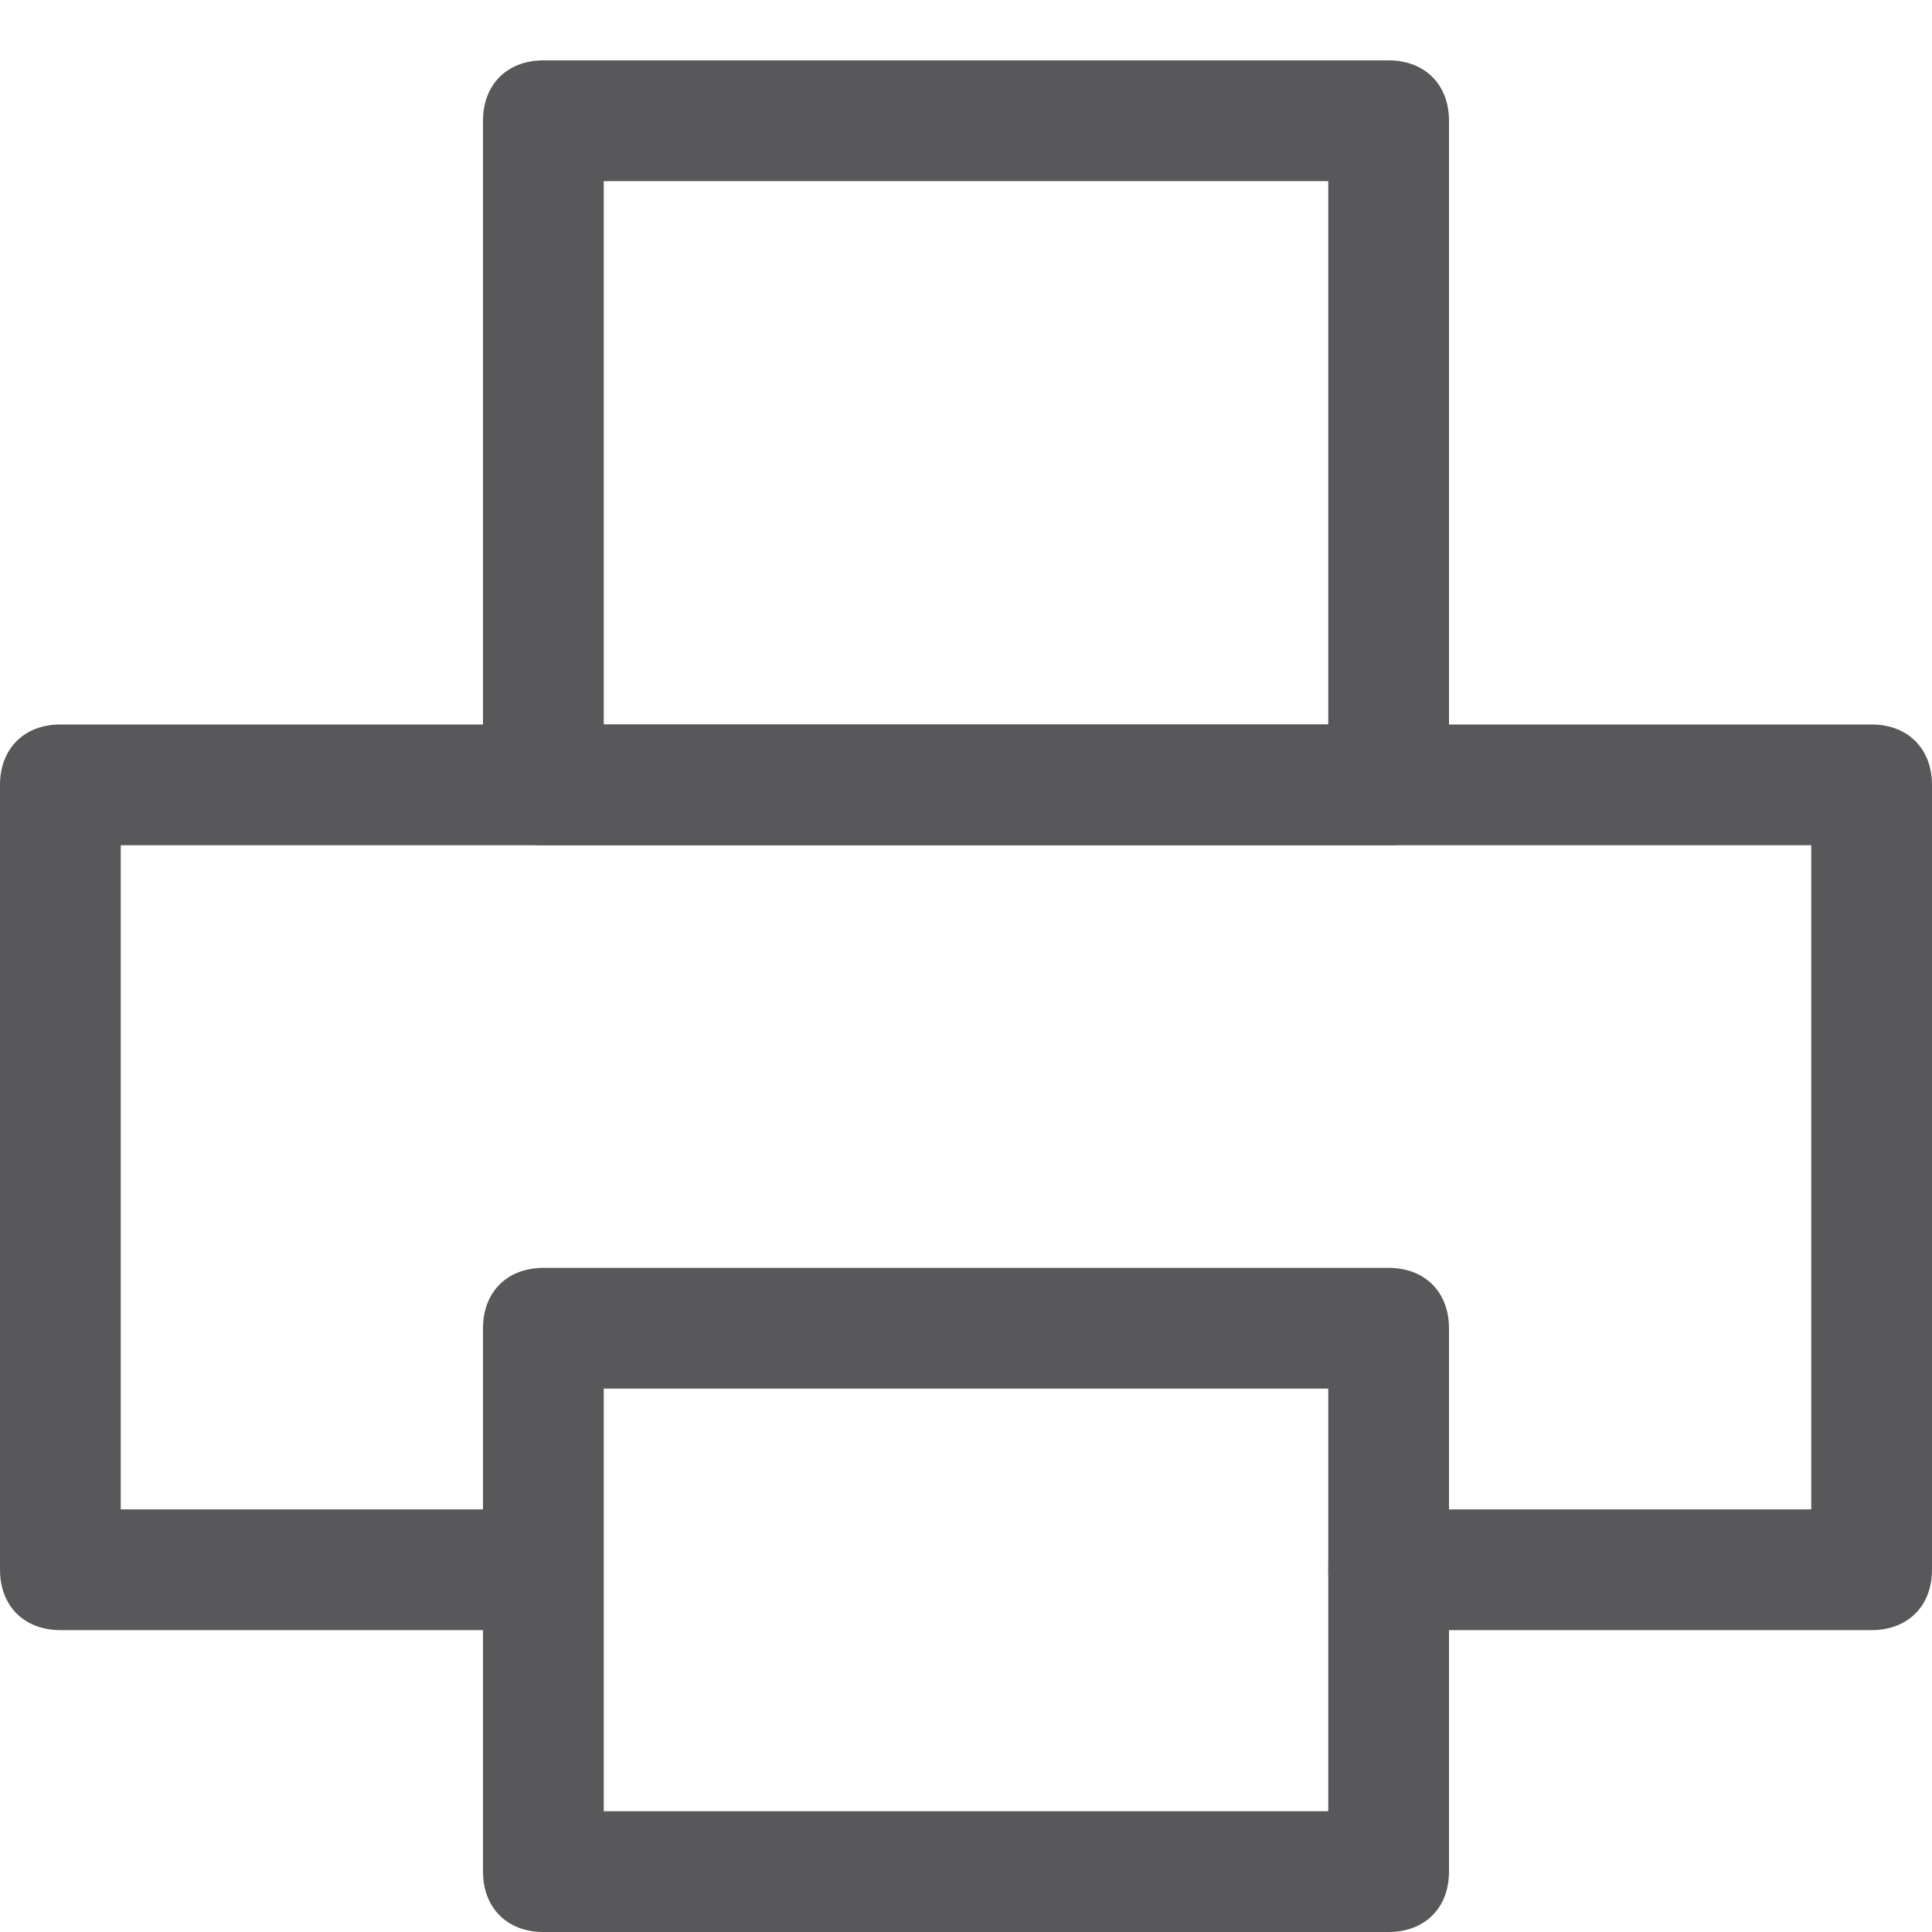
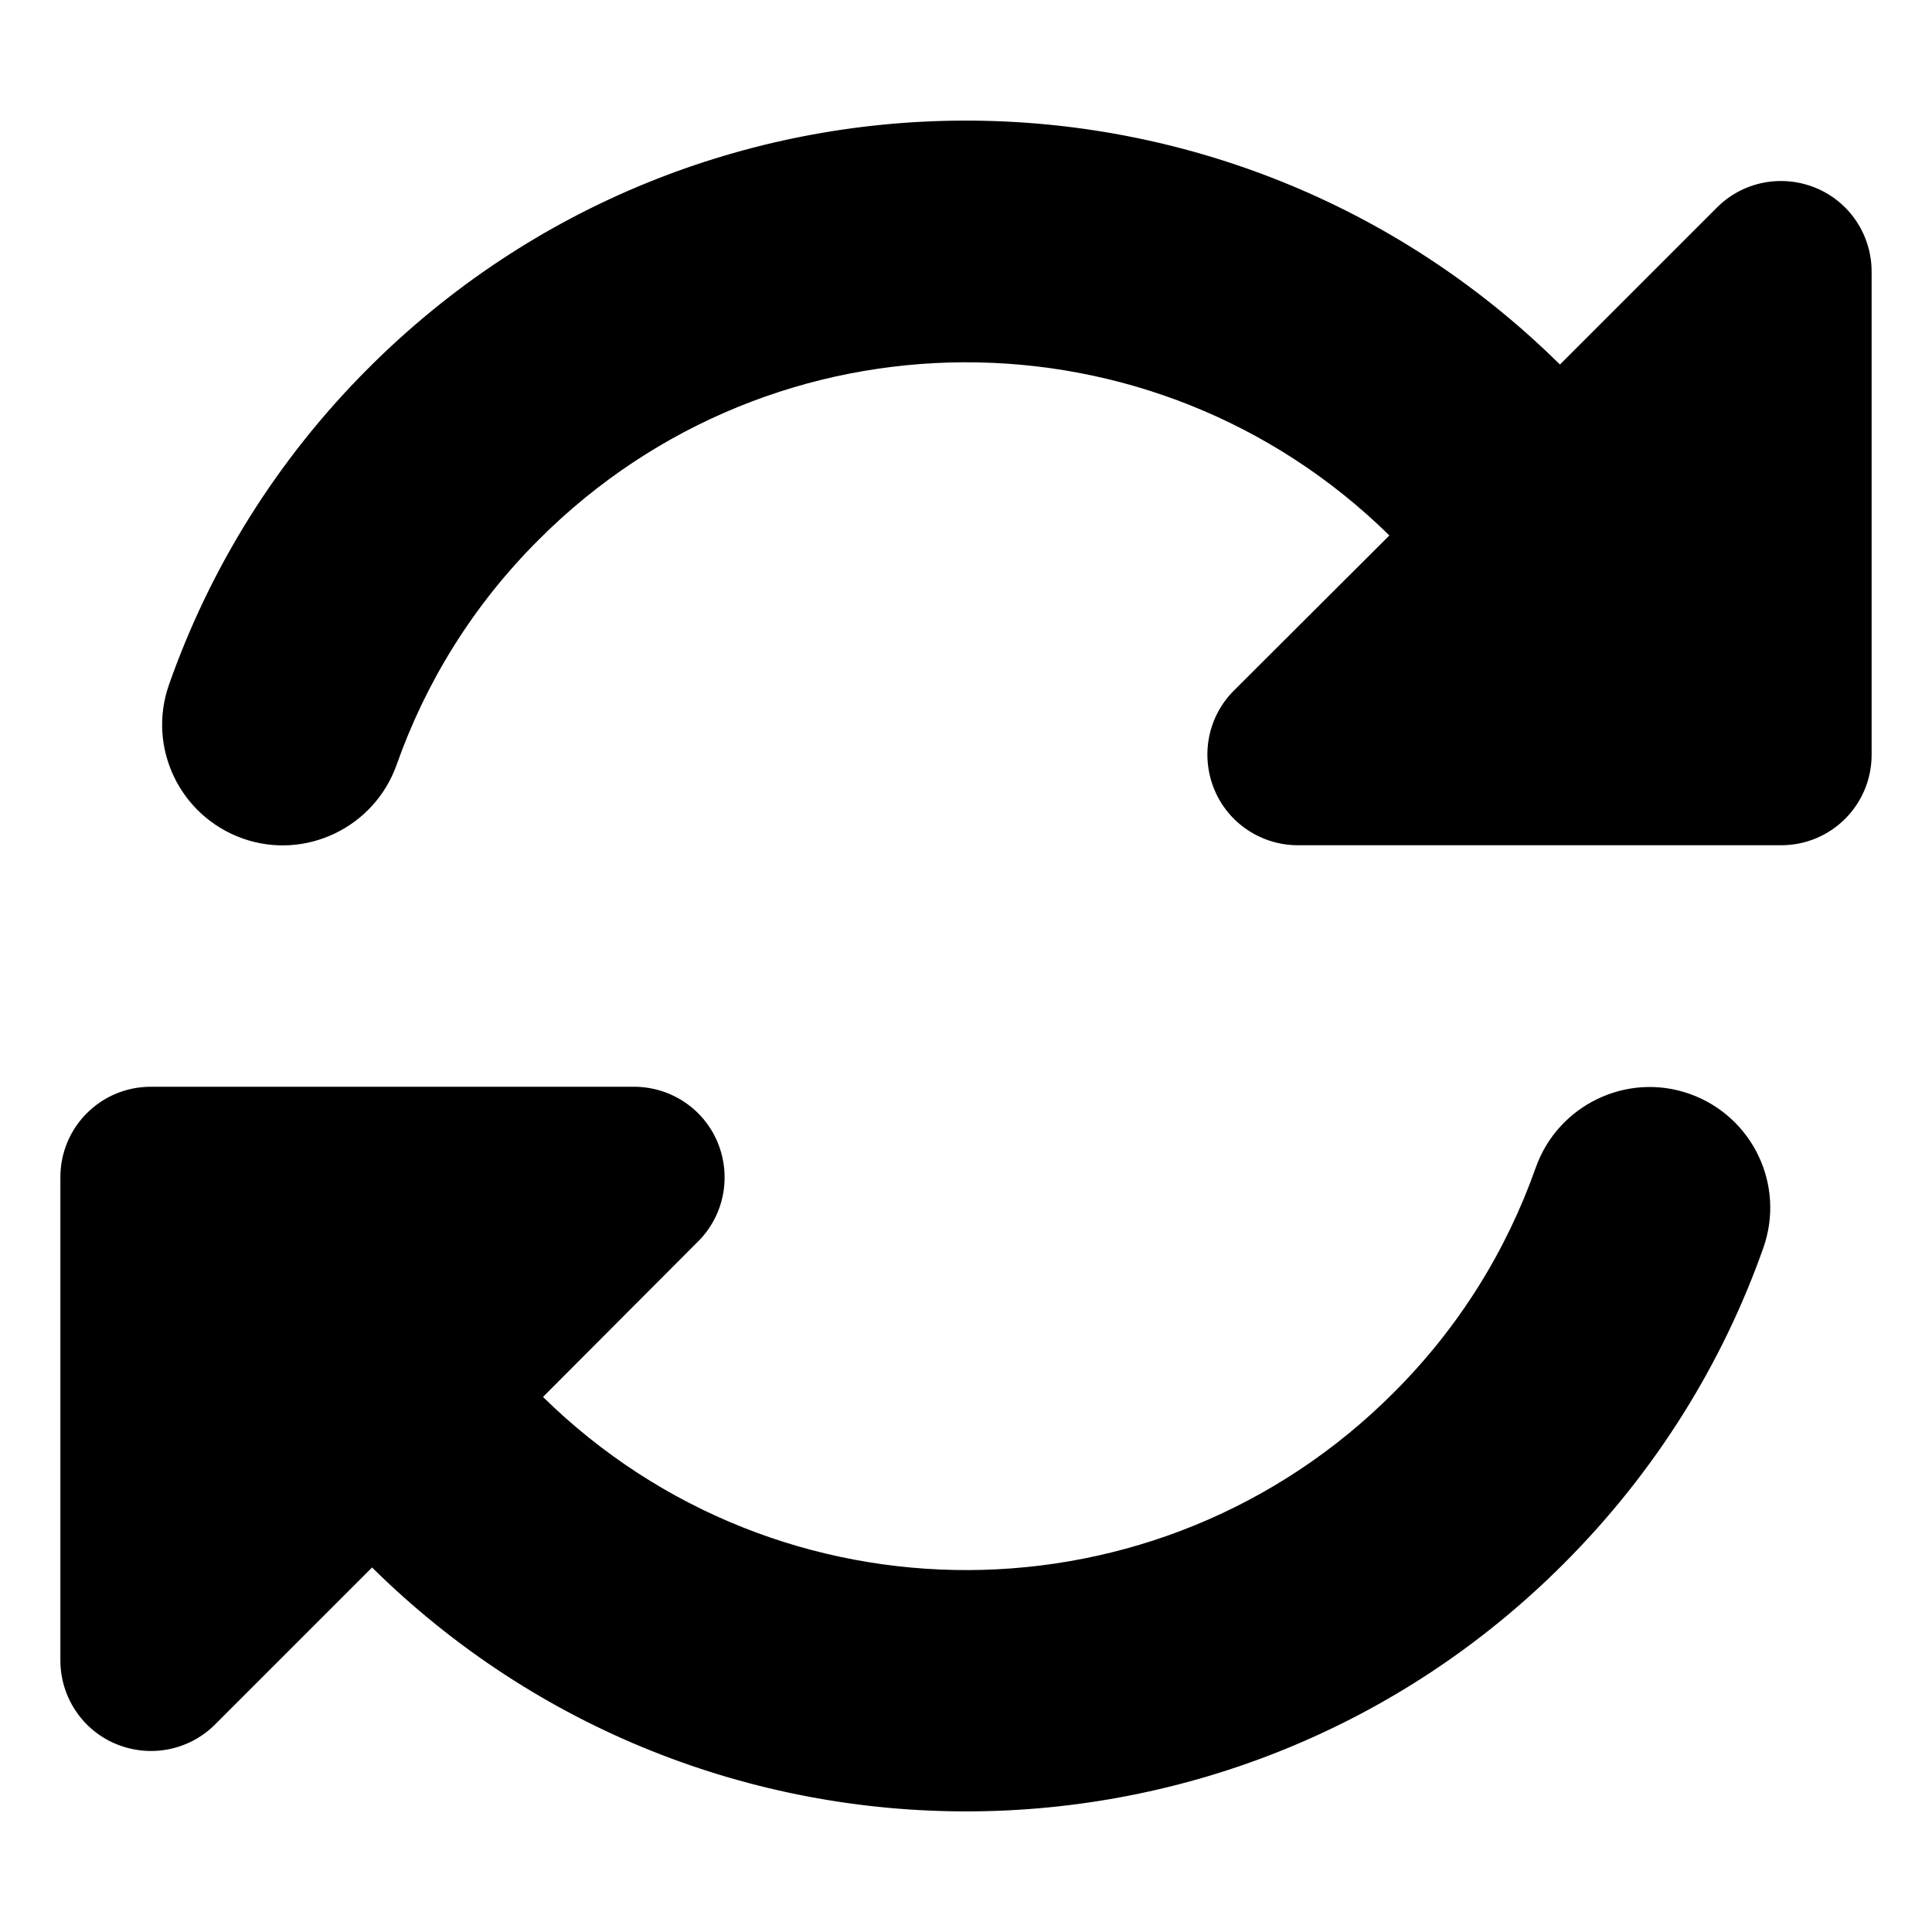
- <svg xmlns="http://www.w3.org/2000/svg" version="1.1" id="Layer_1" x="0px" y="0px" width="32px" height="32px" viewBox="-283 385 32 32" enable-background="new -283 385 32 32" xml:space="preserve">
-   <g>
-     <g>
-       <path fill="#58585B" d="M-252,412h-8c-0.6,0-1-0.4-1-1s0.4-1,1-1h7v-11h-28v11h6.9c0.6,0,1,0.4,1,1s-0.4,1-1,1h-7.9    c-0.6,0-1-0.4-1-1v-13c0-0.6,0.4-1,1-1h30c0.6,0,1,0.4,1,1v13C-251,411.6-251.4,412-252,412z" />
-     </g>
-     <g>
-       <path fill="#58585B" d="M-260,399h-14c-0.6,0-1-0.4-1-1v-11c0-0.6,0.4-1,1-1h14c0.6,0,1,0.4,1,1v11C-259,398.6-259.4,399-260,399z     M-273,397h12v-9h-12V397z" />
-     </g>
-     <g>
-       <path fill="#58585B" d="M-260,417h-14c-0.6,0-1-0.4-1-1v-9c0-0.6,0.4-1,1-1h14c0.6,0,1,0.4,1,1v9C-259,416.6-259.4,417-260,417z     M-273,415h12v-7h-12V415z" />
-     </g>
-   </g>
+ <svg xmlns="http://www.w3.org/2000/svg" viewBox="0 0 512 512">
+   <path d="M142.9 142.9c62.2-62.2 162.7-62.5 225.3-1L327 183c-6.9 6.9-8.9 17.2-5.2 26.2s12.5 14.8 22.2 14.8H463.5c0 0 0 0 0 0H472c13.3 0 24-10.7 24-24V72c0-9.7-5.8-18.5-14.8-22.2s-19.3-1.7-26.2 5.2L413.4 96.6c-87.6-86.5-228.7-86.2-315.8 1C73.2 122 55.6 150.7 44.8 181.4c-5.9 16.7 2.9 34.9 19.5 40.8s34.9-2.9 40.8-19.5c7.7-21.8 20.2-42.3 37.8-59.8zM16 312v7.6 .7V440c0 9.7 5.8 18.5 14.8 22.2s19.3 1.7 26.2-5.2l41.6-41.6c87.6 86.5 228.7 86.2 315.8-1c24.4-24.4 42.1-53.1 52.9-83.7c5.9-16.7-2.9-34.9-19.5-40.8s-34.9 2.9-40.8 19.5c-7.7 21.8-20.2 42.3-37.8 59.8c-62.2 62.2-162.7 62.5-225.3 1L185 329c6.9-6.9 8.9-17.2 5.2-26.2s-12.5-14.8-22.2-14.8H48.4h-.7H40c-13.3 0-24 10.7-24 24z" />
</svg>
